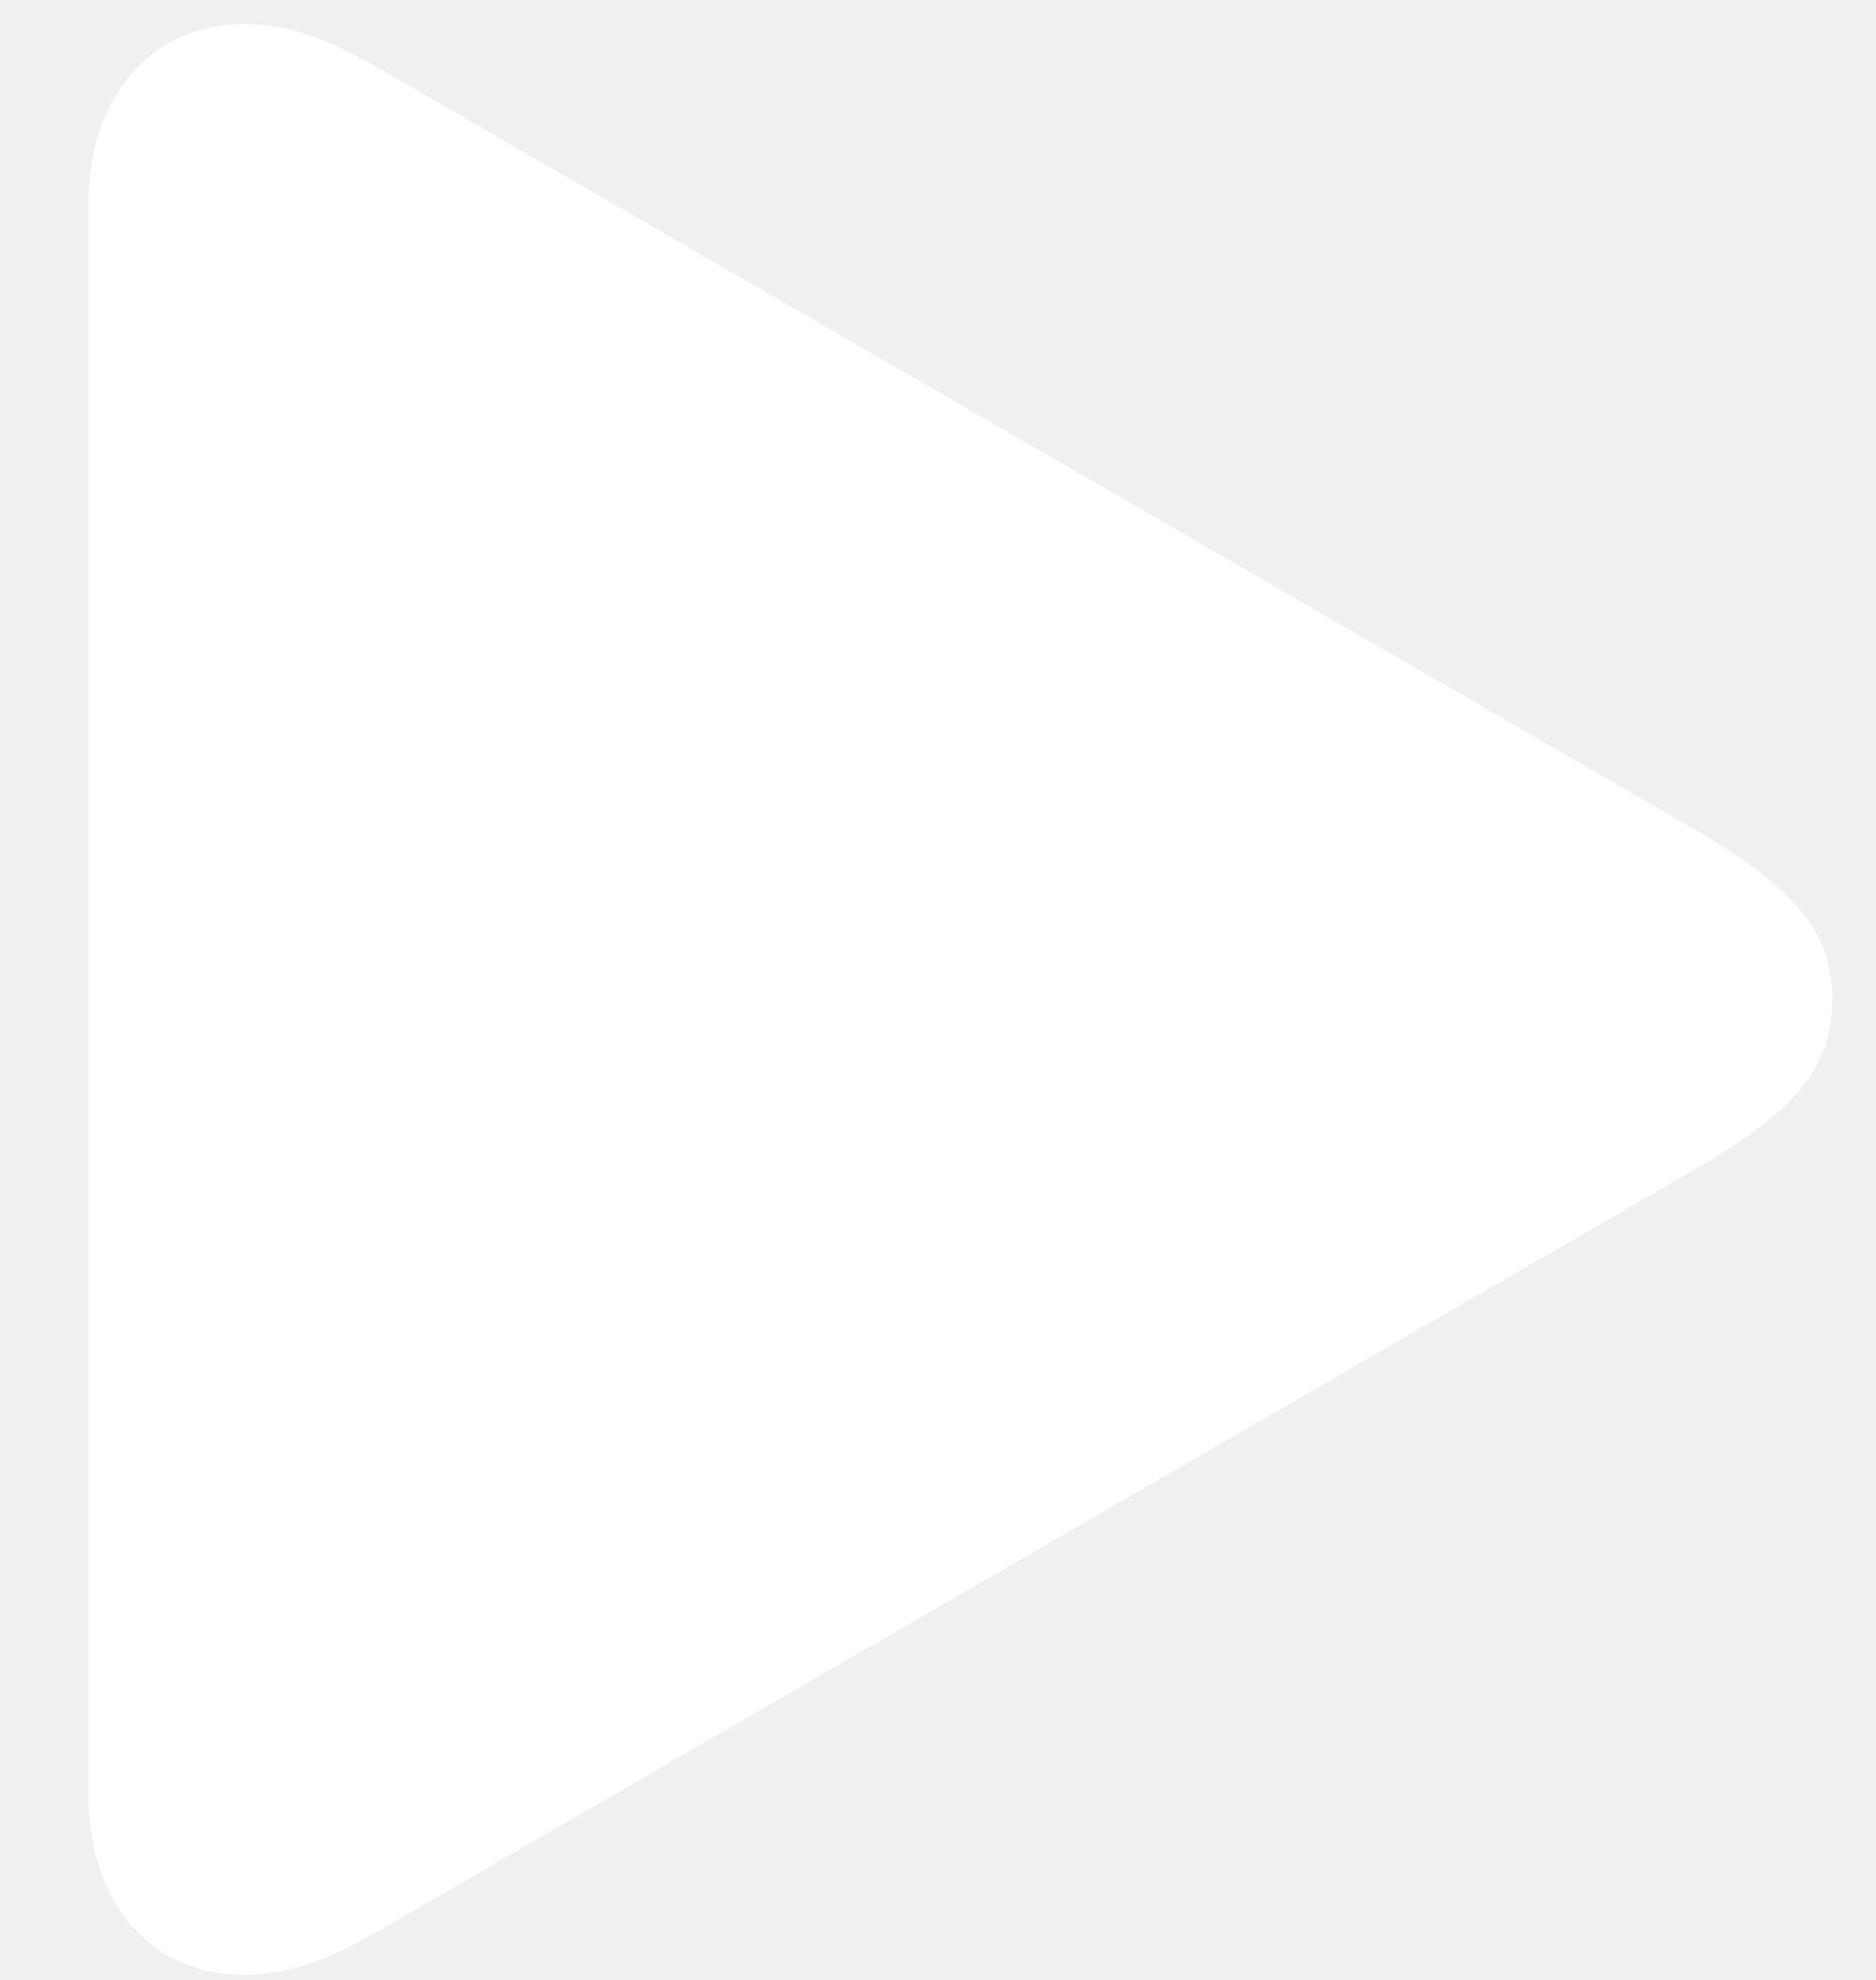
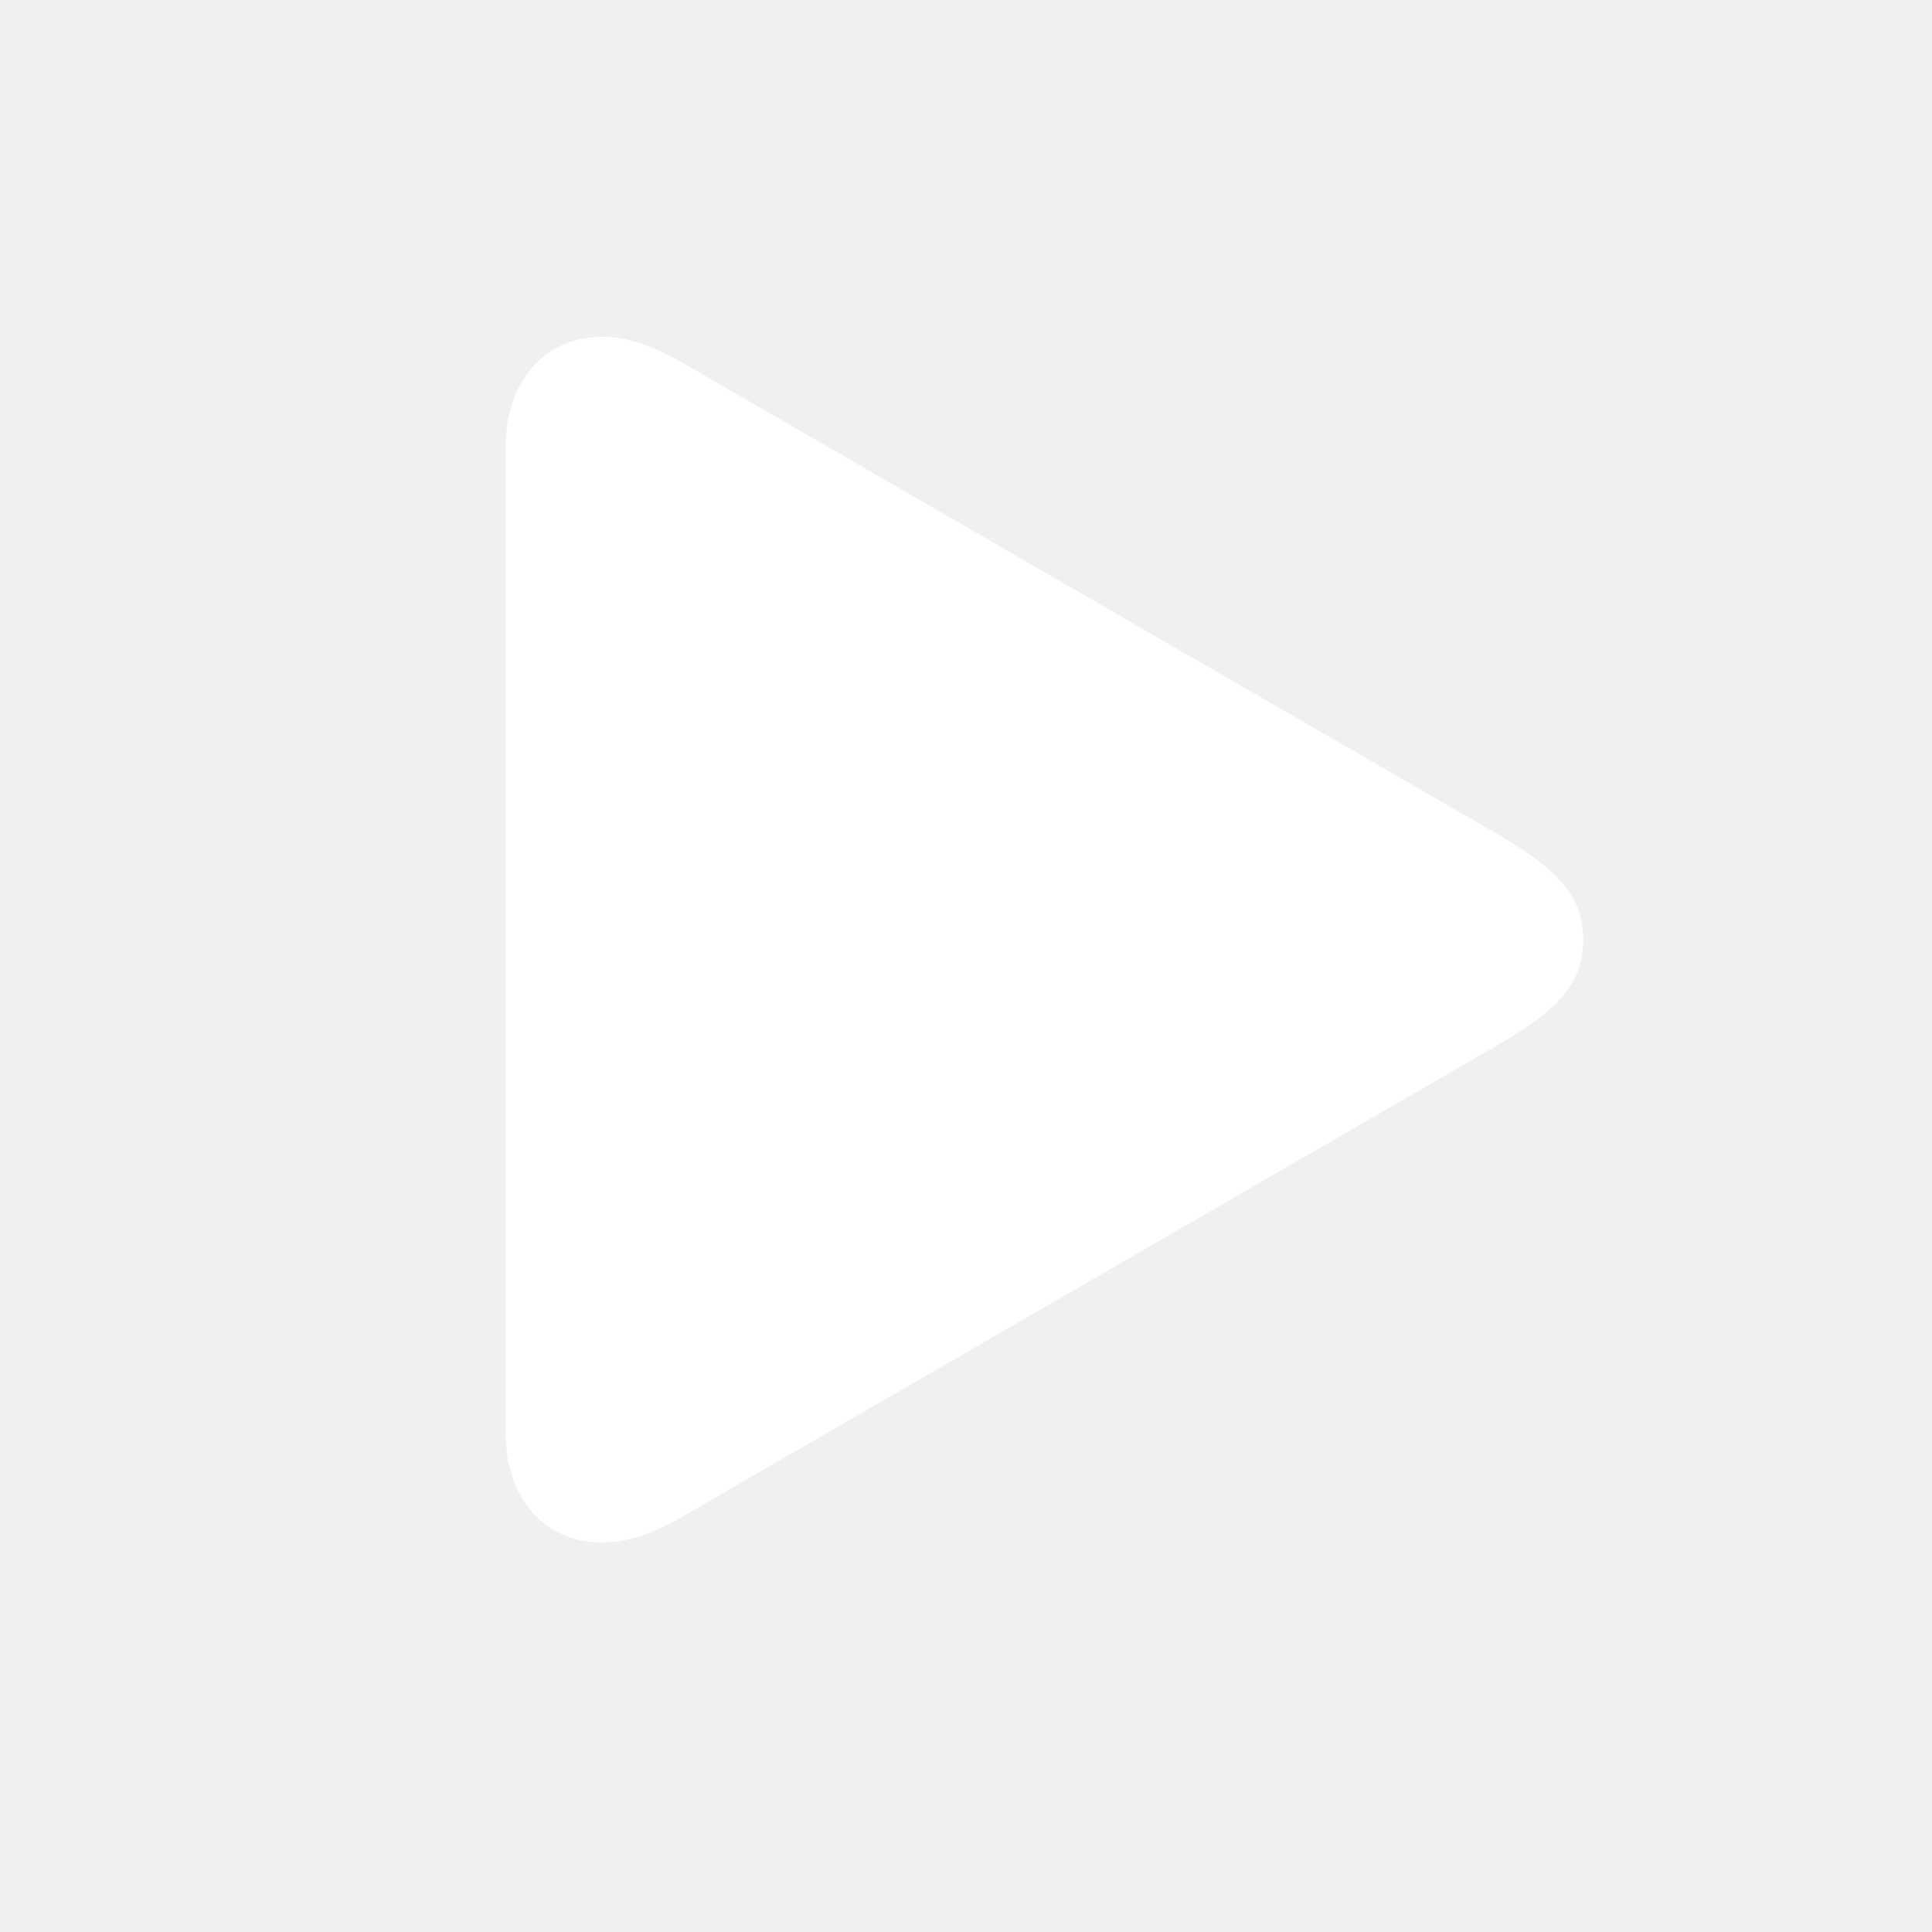
- <svg xmlns="http://www.w3.org/2000/svg" width="18" height="19" viewBox="0 0 18 19" fill="none">
-   <path d="M2.344 18.951C2.792 18.951 3.187 18.791 3.678 18.503L16.282 11.213C17.2 10.68 17.584 10.264 17.584 9.591C17.584 8.919 17.2 8.513 16.282 7.969L3.678 0.68C3.187 0.392 2.792 0.231 2.344 0.231C1.468 0.231 0.849 0.904 0.849 1.96V17.222C0.849 18.289 1.468 18.951 2.344 18.951Z" fill="white" />
+ <svg xmlns="http://www.w3.org/2000/svg" width="30" height="30" viewBox="0 0 30 30" fill="none">
+   <path d="M9.344 23.951C9.792 23.951 10.187 23.791 10.678 23.503L23.282 16.213C24.2 15.68 24.584 15.264 24.584 14.591C24.584 13.919 24.2 13.513 23.282 12.969L10.678 5.68C10.187 5.392 9.792 5.231 9.344 5.231C8.469 5.231 7.85 5.904 7.85 6.96V22.222C7.85 23.289 8.469 23.951 9.344 23.951Z" fill="white" />
</svg>
